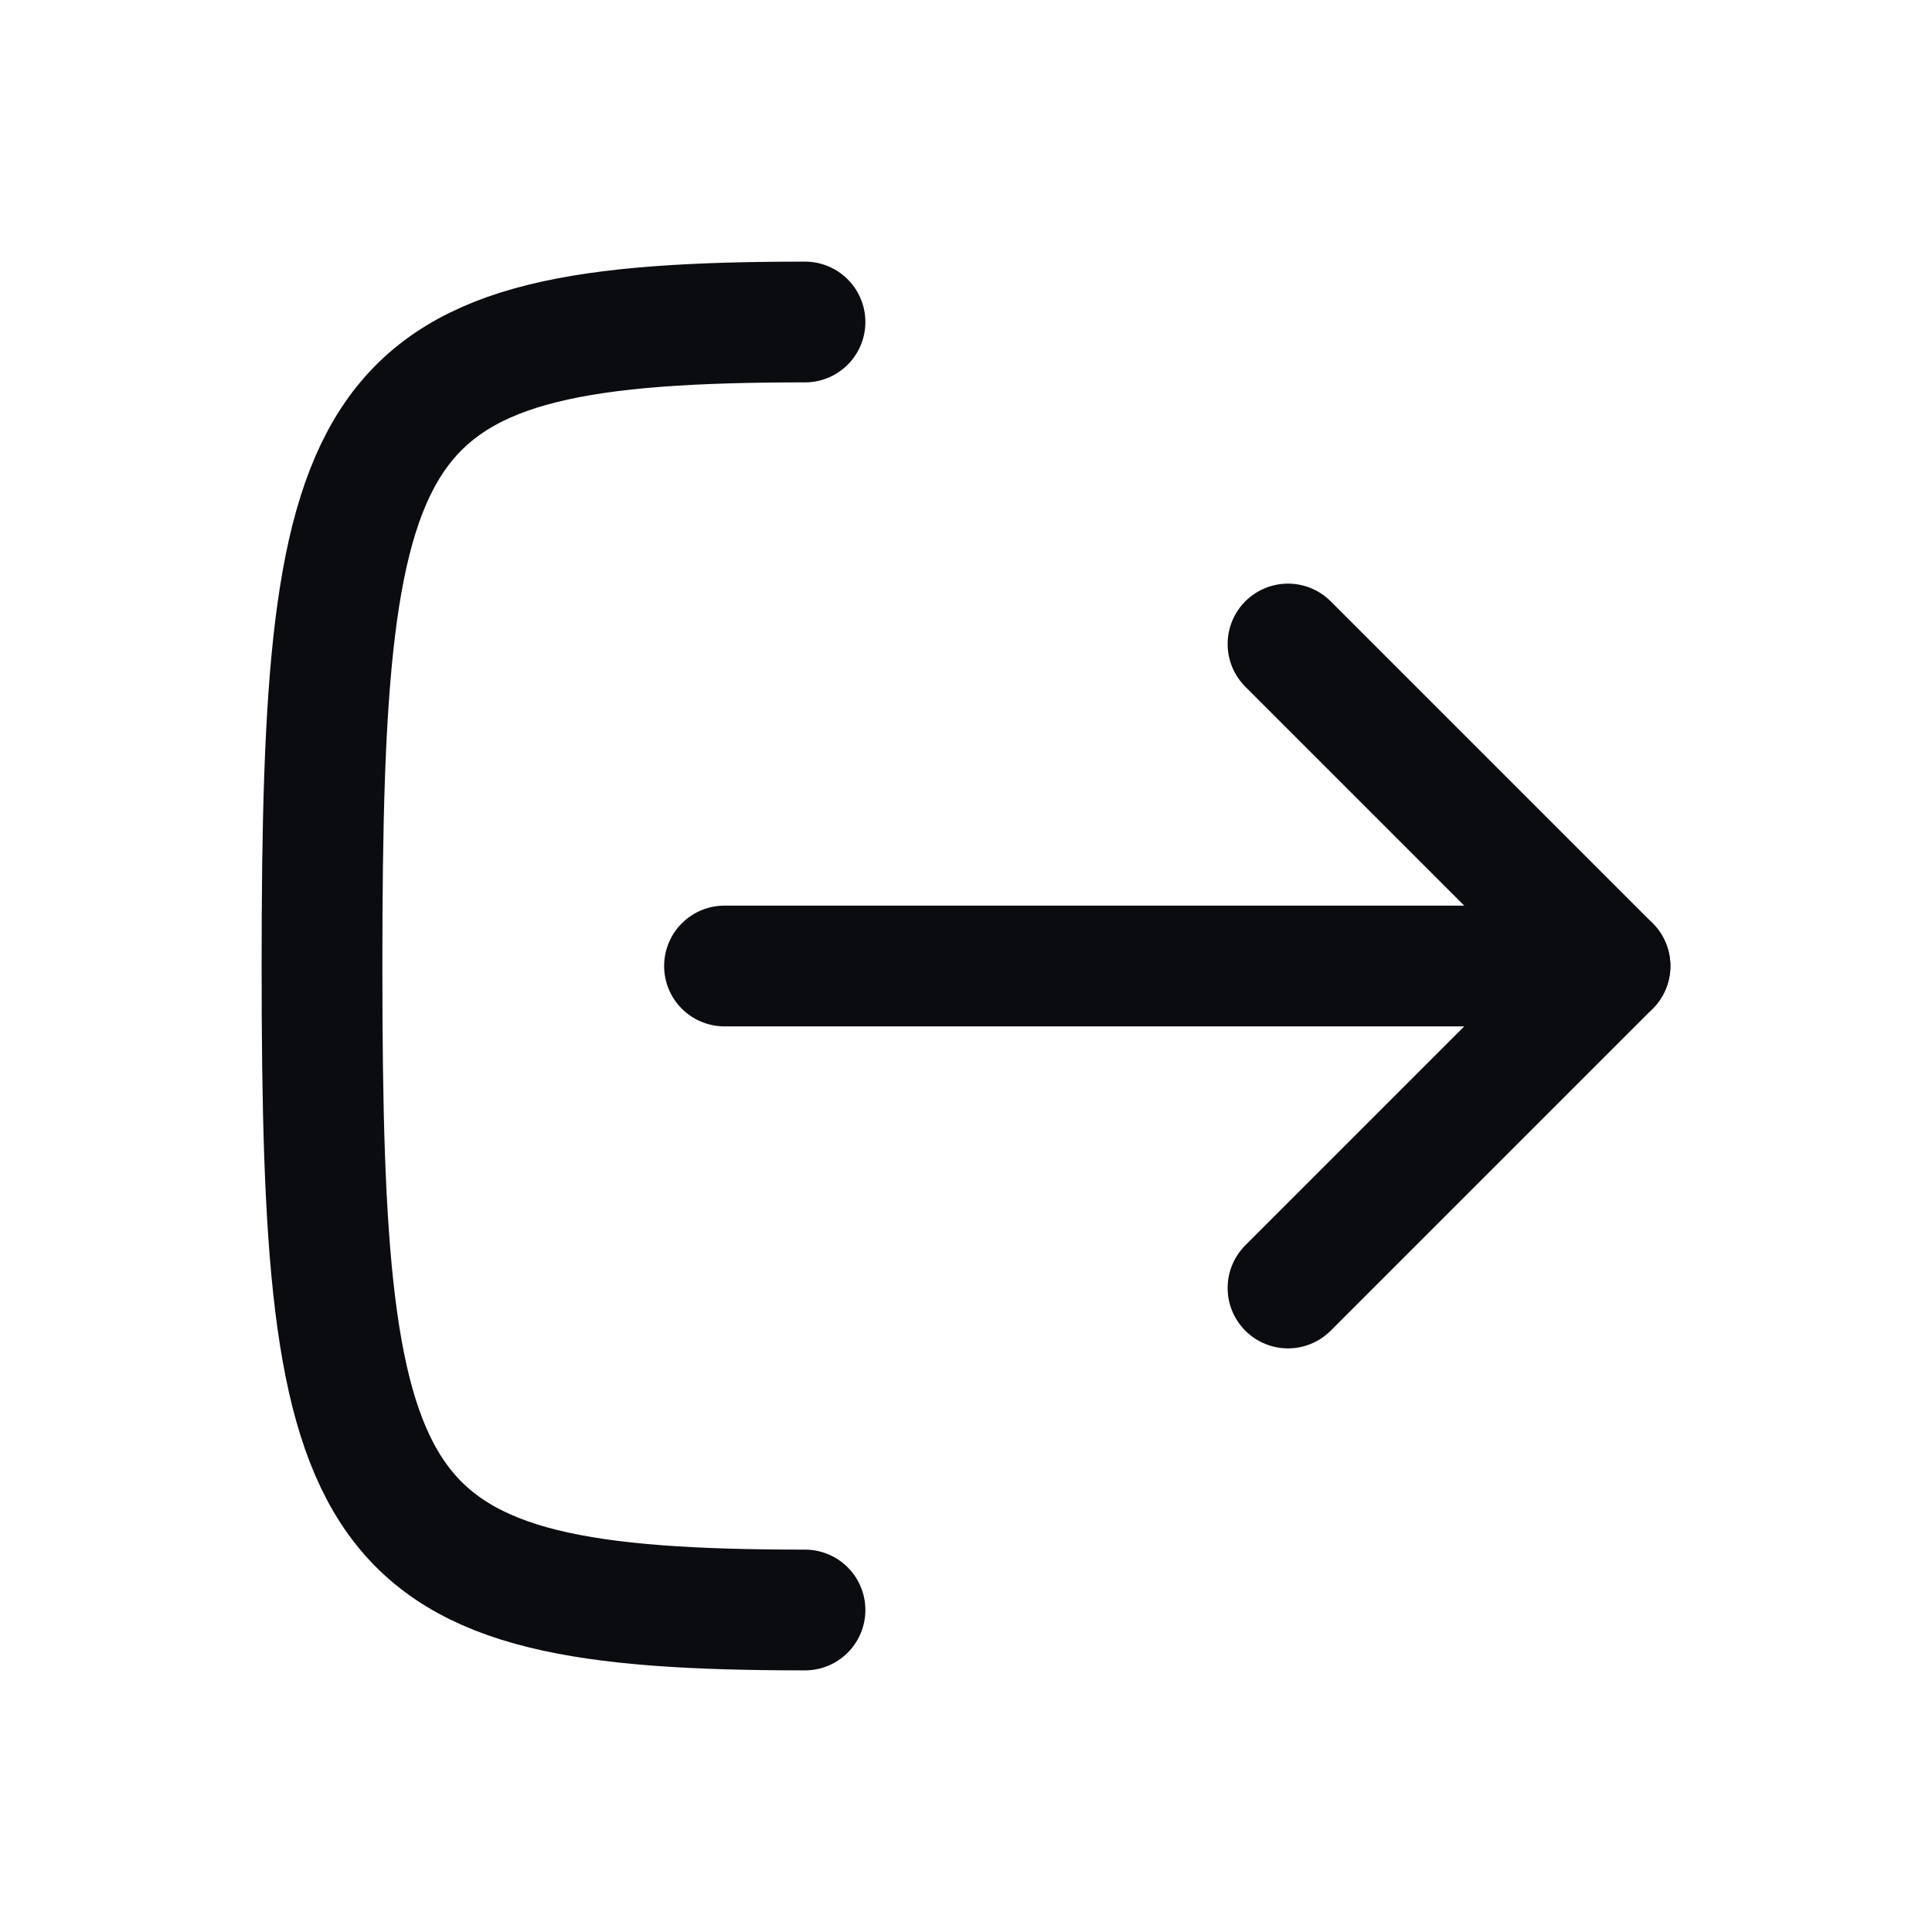
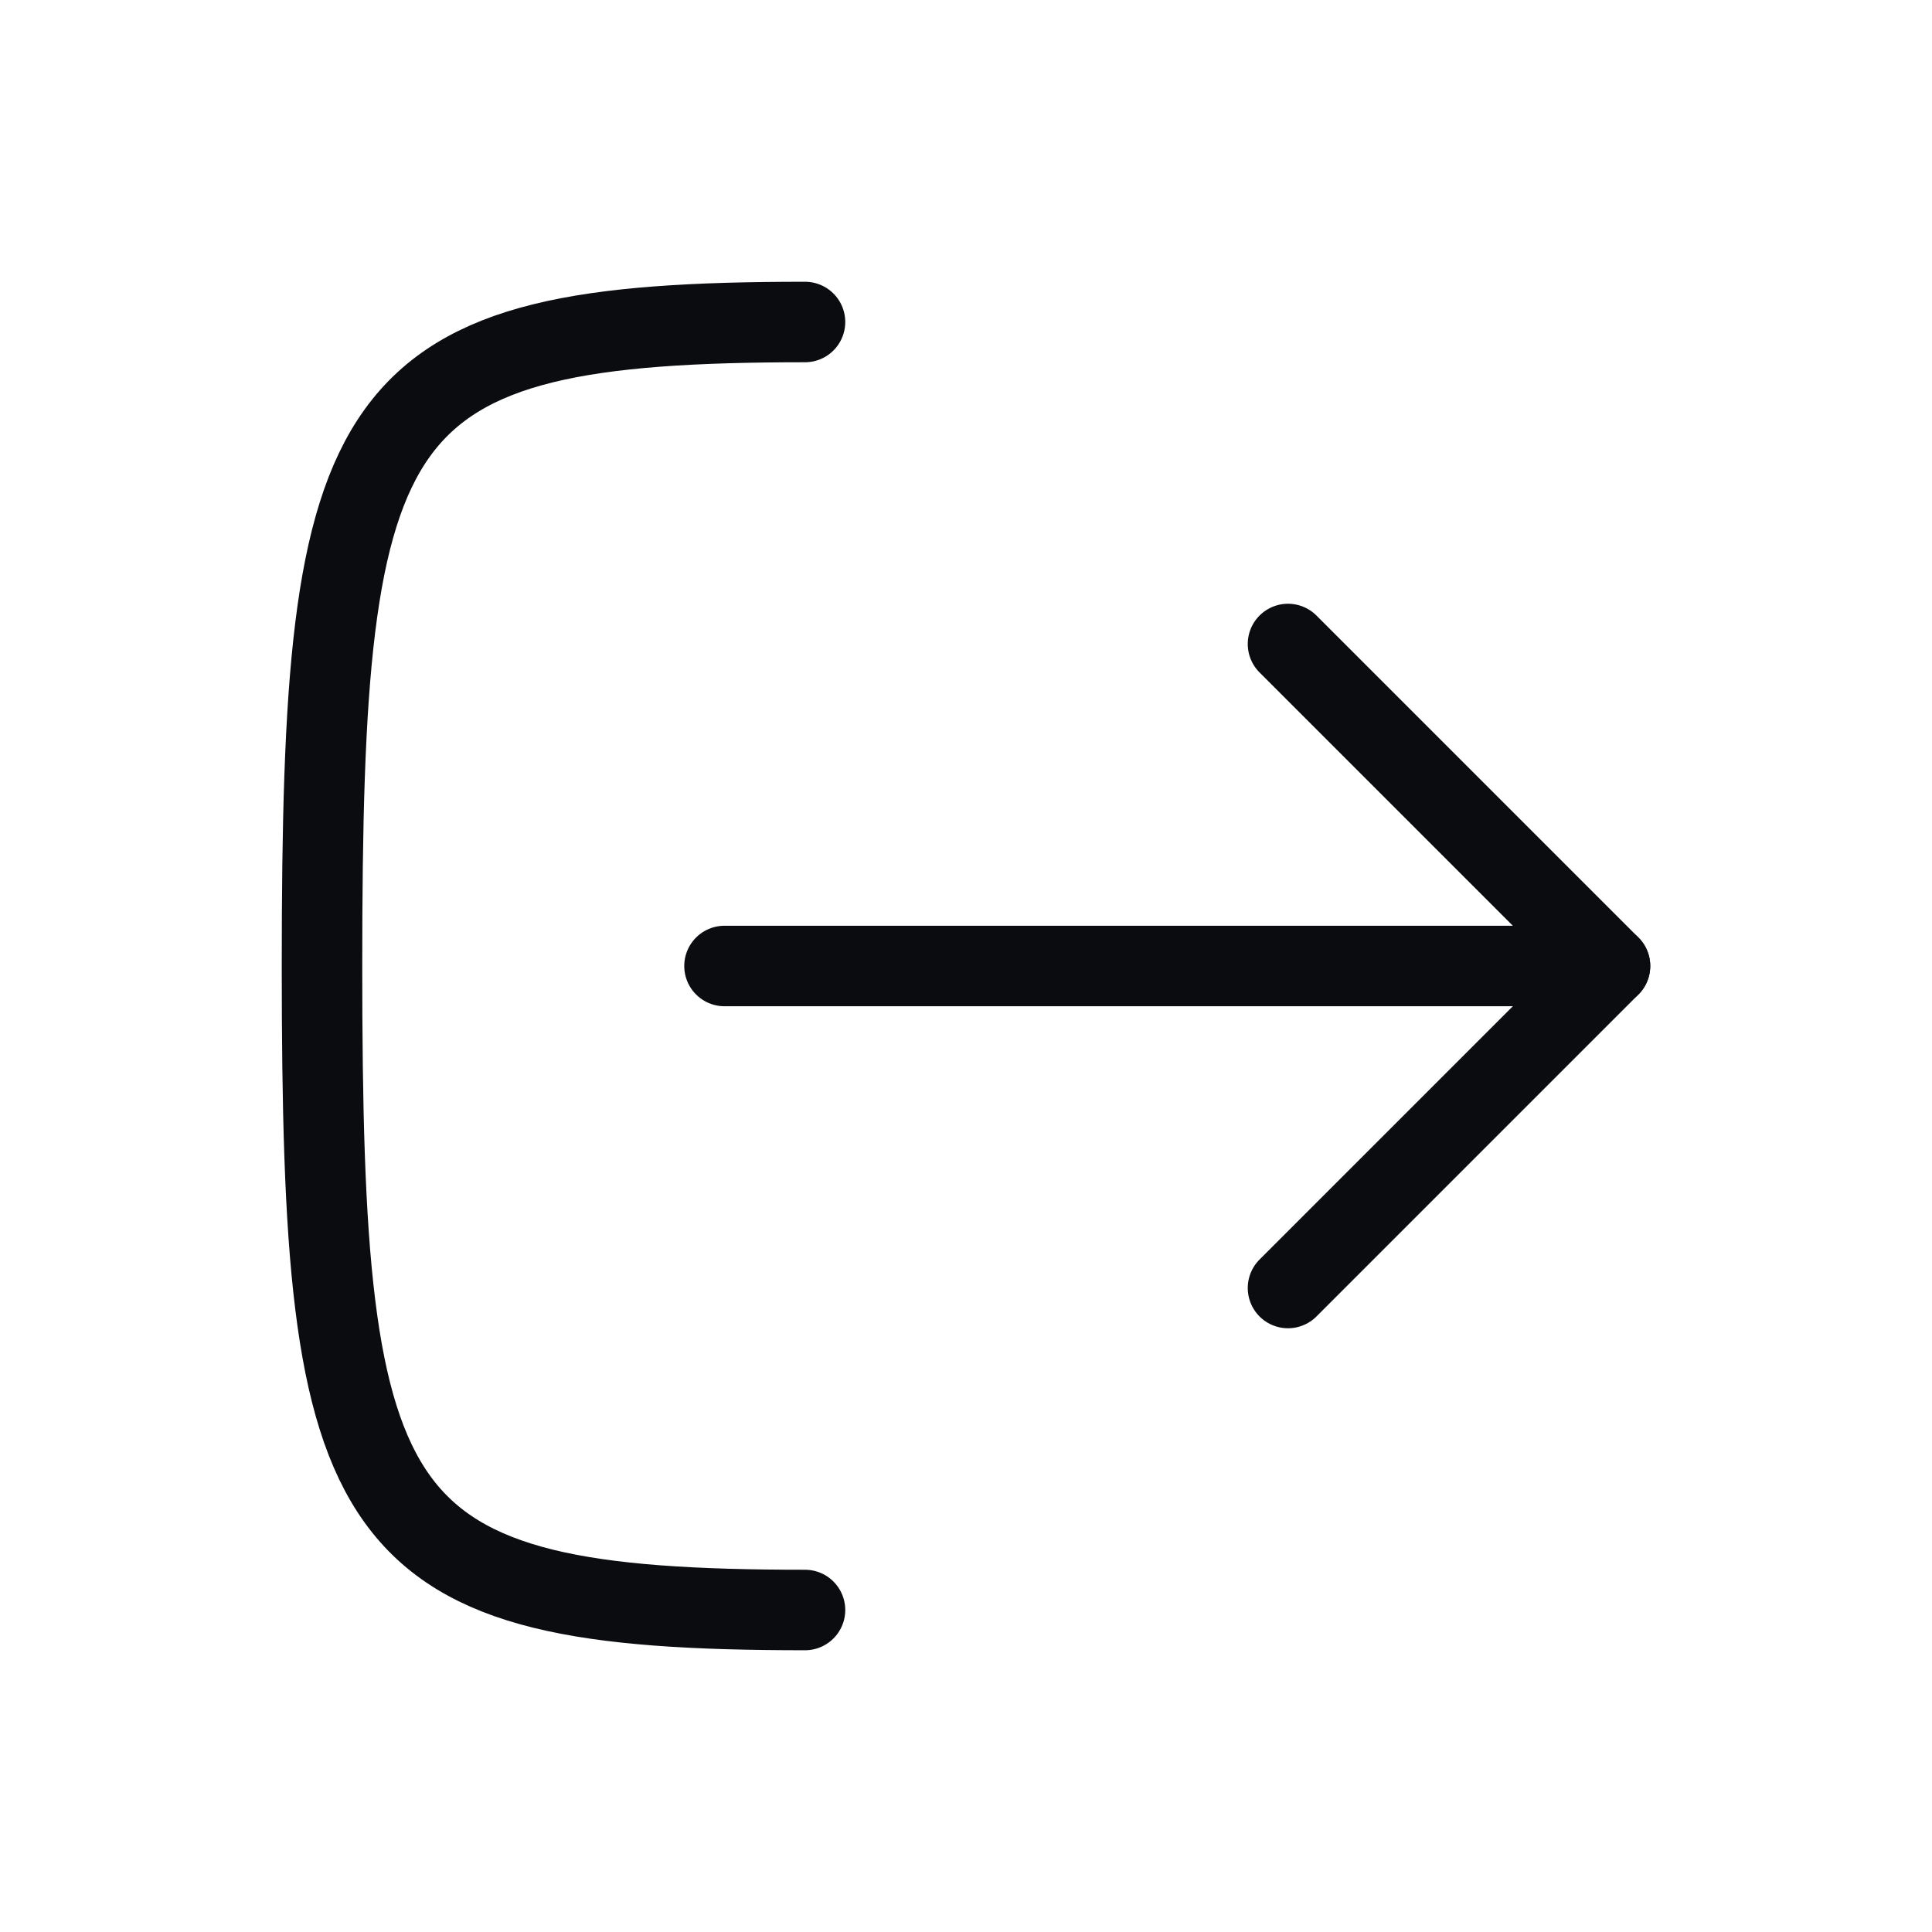
<svg xmlns="http://www.w3.org/2000/svg" width="24" height="24" viewBox="0 0 24 24" fill="none">
-   <path d="M10 20C4.5 20 4 19 4 12C4 5 4.5 4 10 4" stroke="#0A0C10" stroke-width="1.5" stroke-linecap="round" stroke-linejoin="round" />
-   <path d="M9 12L20 12" stroke="#0A0C10" stroke-width="1.5" stroke-linecap="round" stroke-linejoin="round" />
-   <path d="M16 16L20 12L16 8" stroke="#0A0C10" stroke-width="1.5" stroke-linecap="round" stroke-linejoin="round" />
+   <path d="M10 20C4.5 20 4 19 4 12C4 5 4.5 4 10 4" stroke="#0A0C10" strokeWidth="1.5" stroke-linecap="round" stroke-linejoin="round" />
+   <path d="M9 12L20 12" stroke="#0A0C10" strokeWidth="1.5" stroke-linecap="round" stroke-linejoin="round" />
+   <path d="M16 16L20 12L16 8" stroke="#0A0C10" strokeWidth="1.5" stroke-linecap="round" stroke-linejoin="round" />
</svg>
